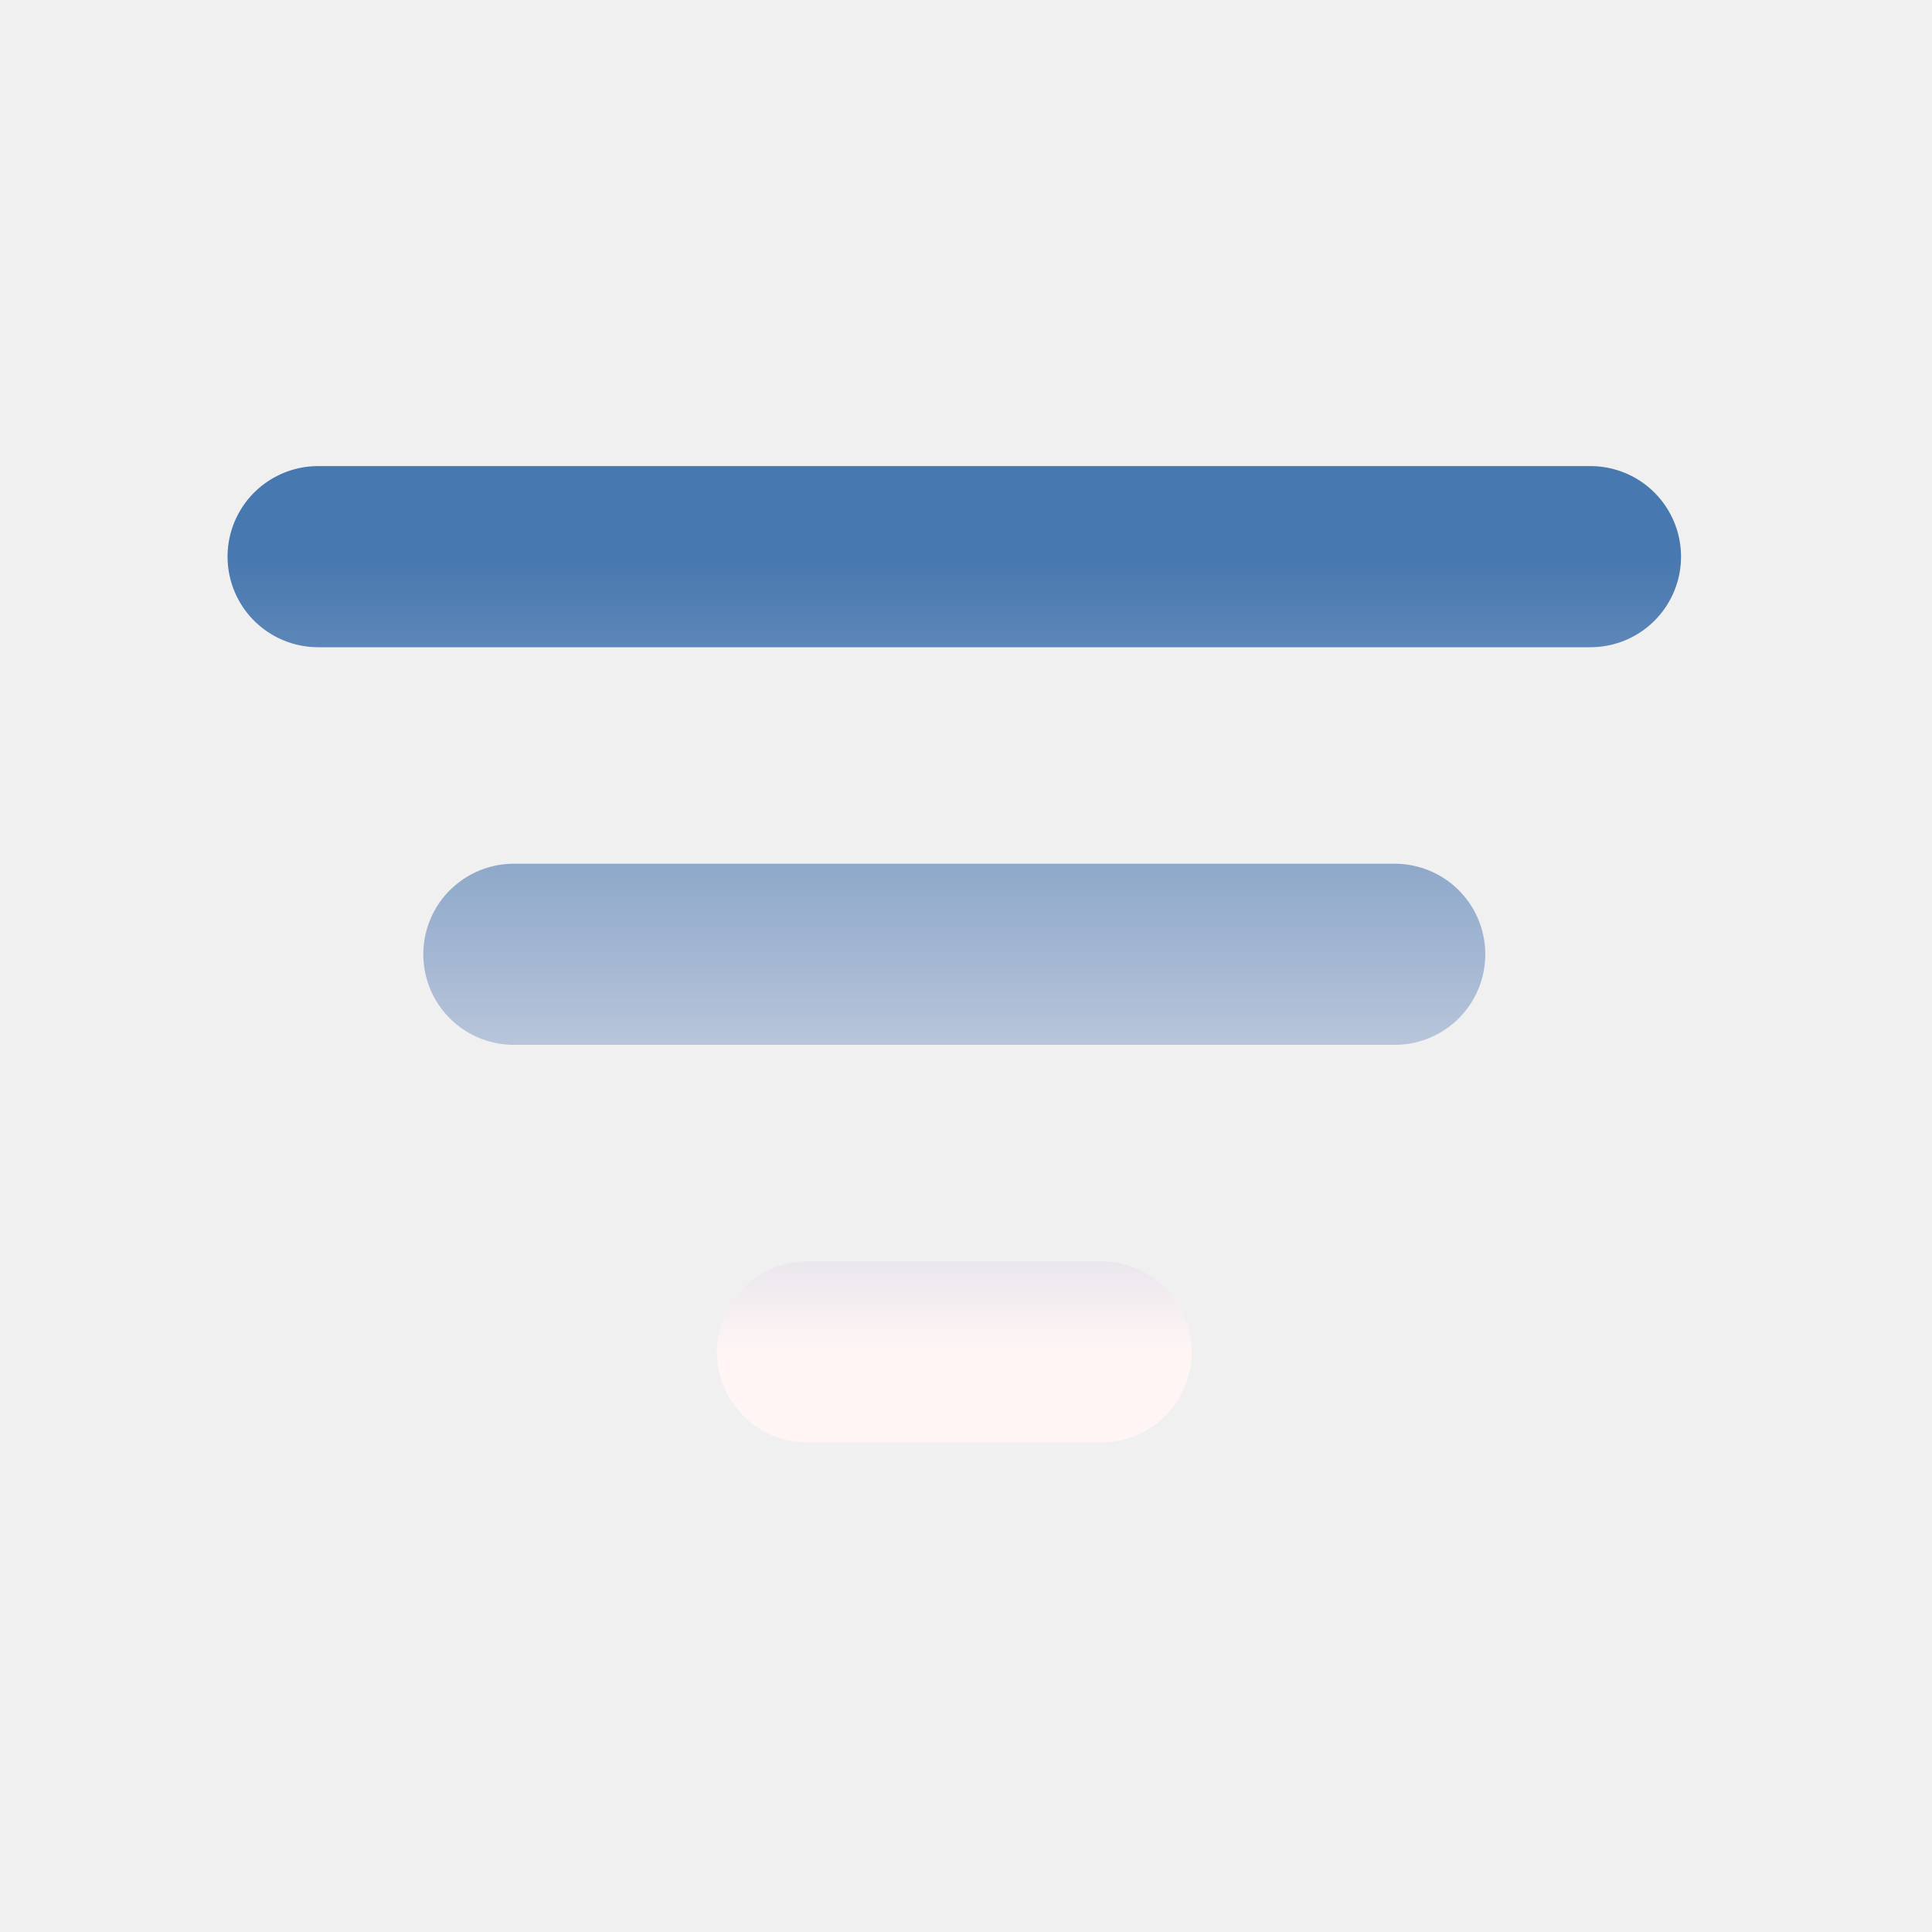
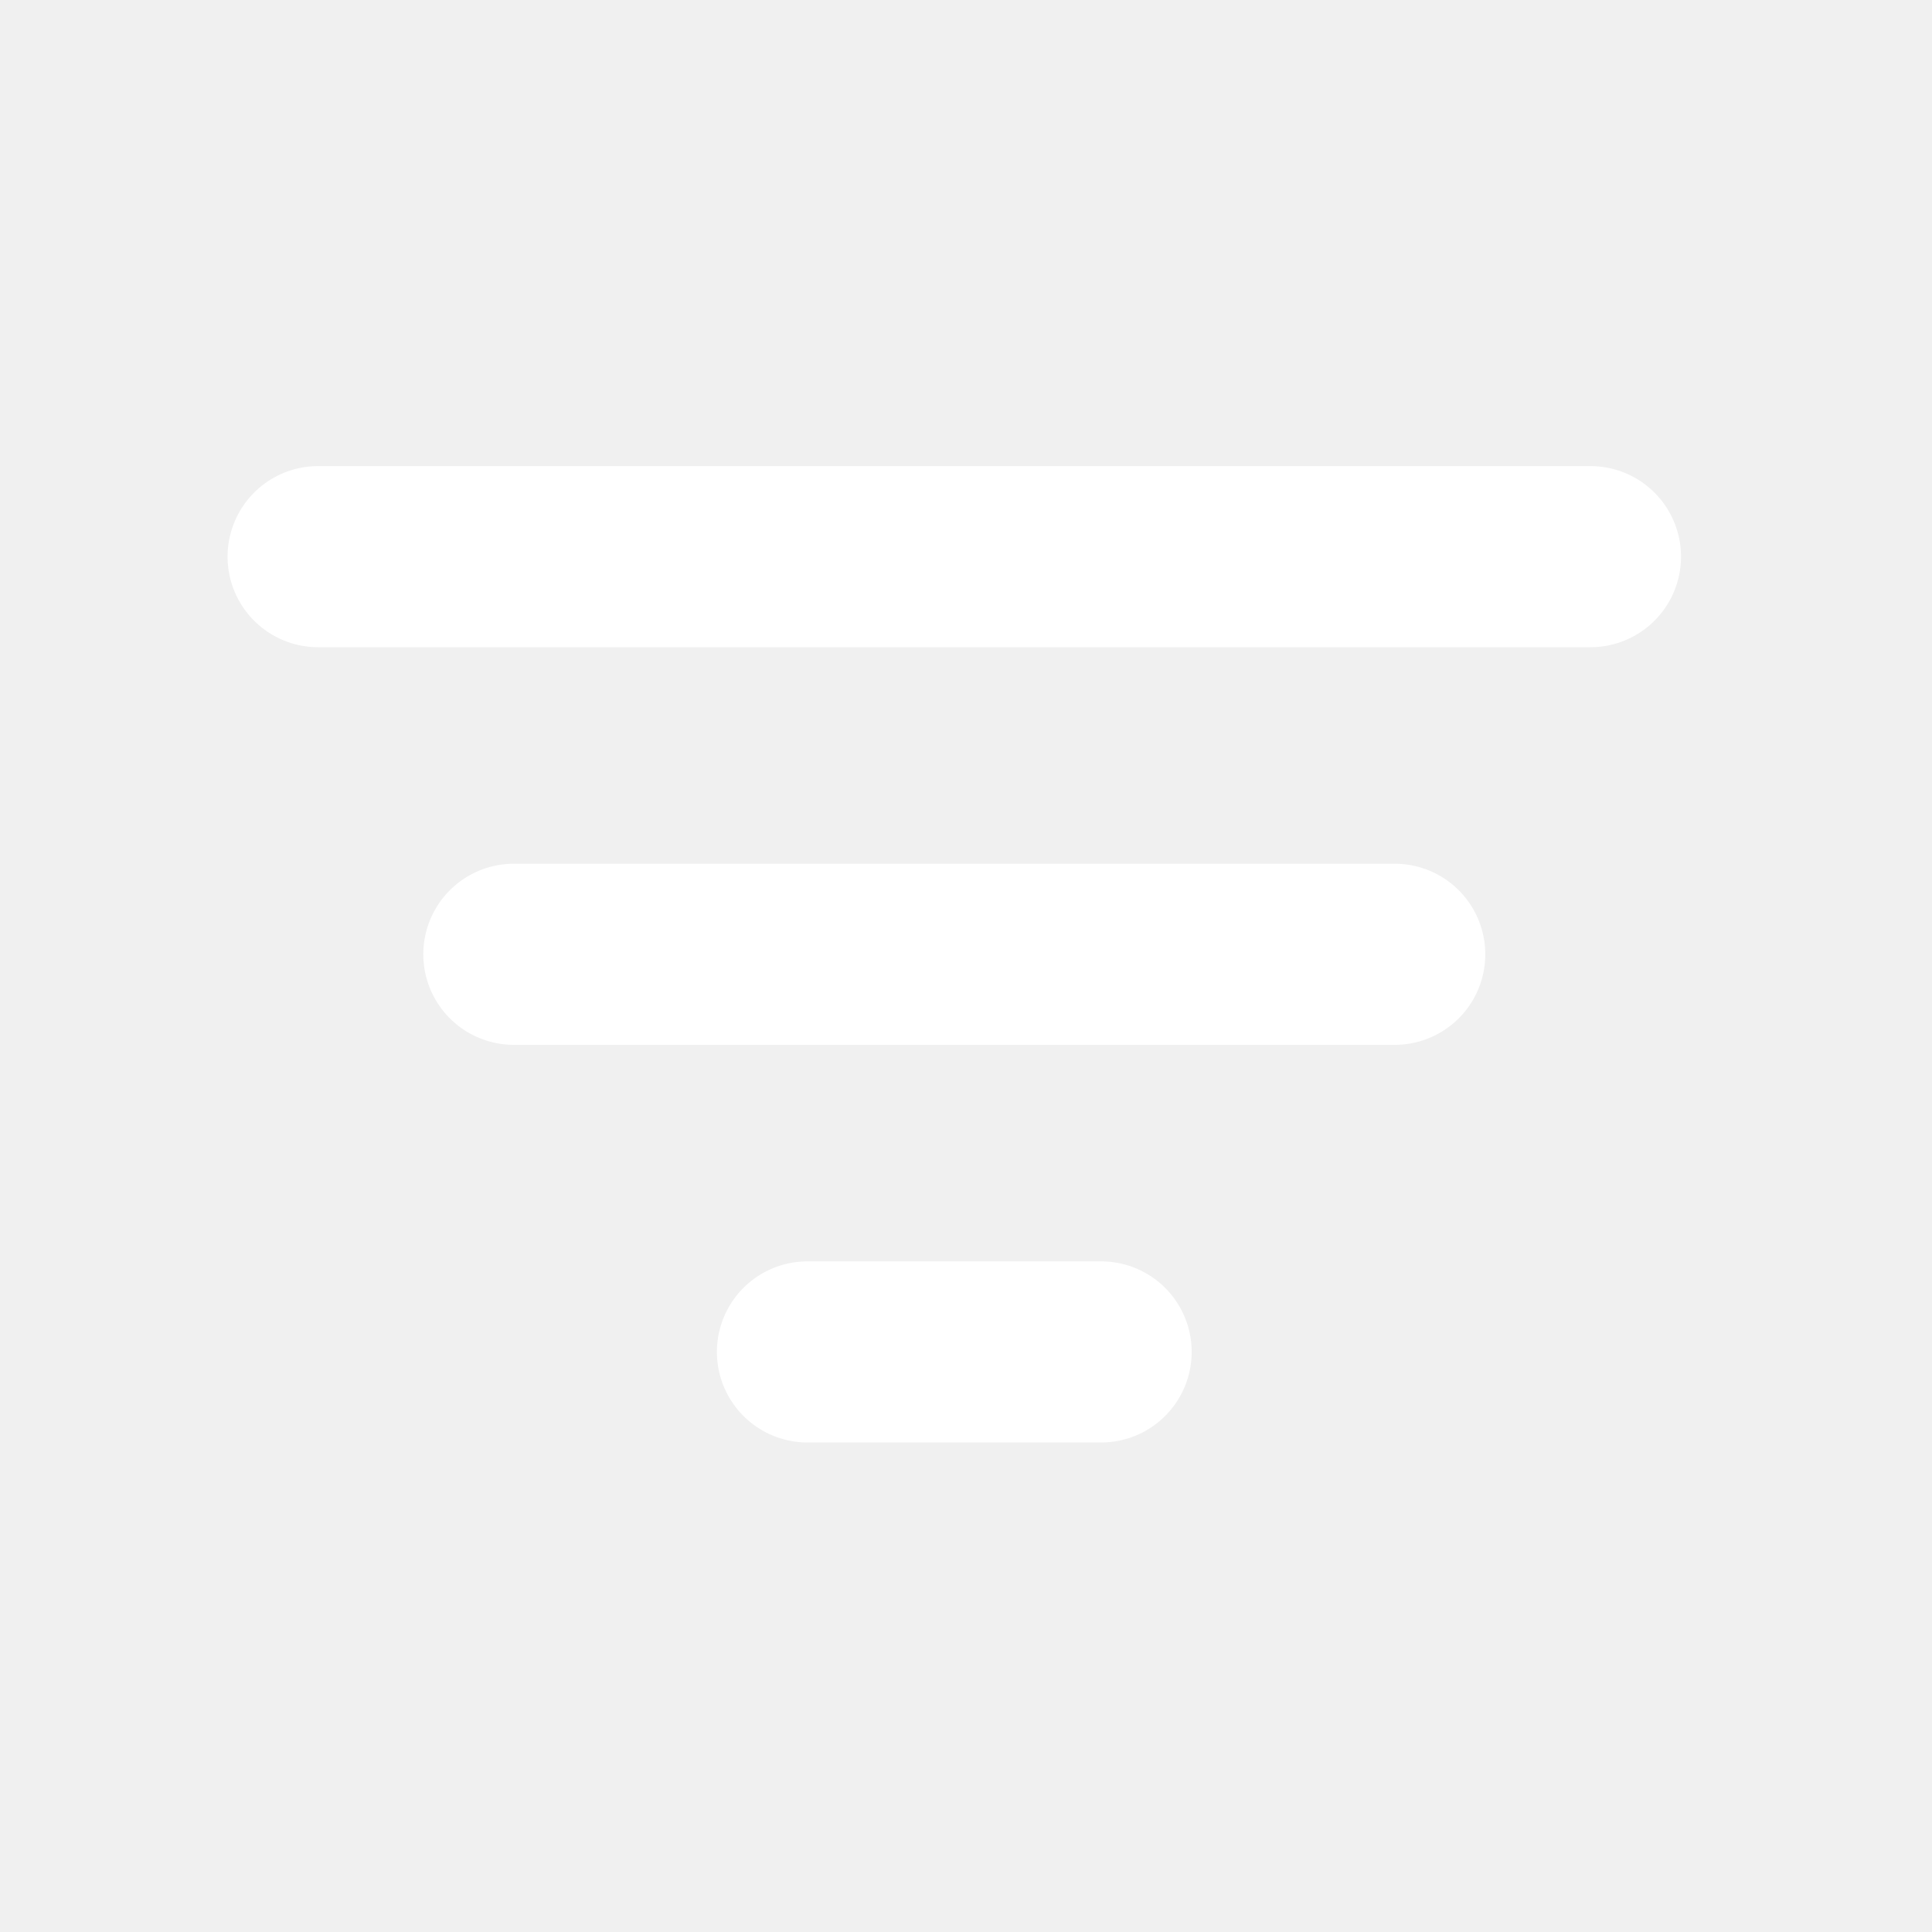
<svg xmlns="http://www.w3.org/2000/svg" width="32" height="32" viewBox="0 0 32 32" fill="none">
-   <path d="M8.511 15.806H23.101M5.269 9.22H26.343M13.374 22.392H18.238" stroke="url(#paint0_linear_193_880)" stroke-width="3" stroke-linecap="round" stroke-linejoin="round" />
-   <defs>
-     <linearGradient id="paint0_linear_193_880" x1="15.806" y1="9.22" x2="15.806" y2="22.392" gradientUnits="userSpaceOnUse">
-       <stop stop-color="#4778AF" />
-       <stop offset="1" stop-color="#FFF5F5" />
-     </linearGradient>
-   </defs>
+   <path d="M8.511 15.806H23.101M5.269 9.22H26.343M13.374 22.392H18.238" stroke="white" stroke-width="3" stroke-linecap="round" stroke-linejoin="round" />
</svg>
